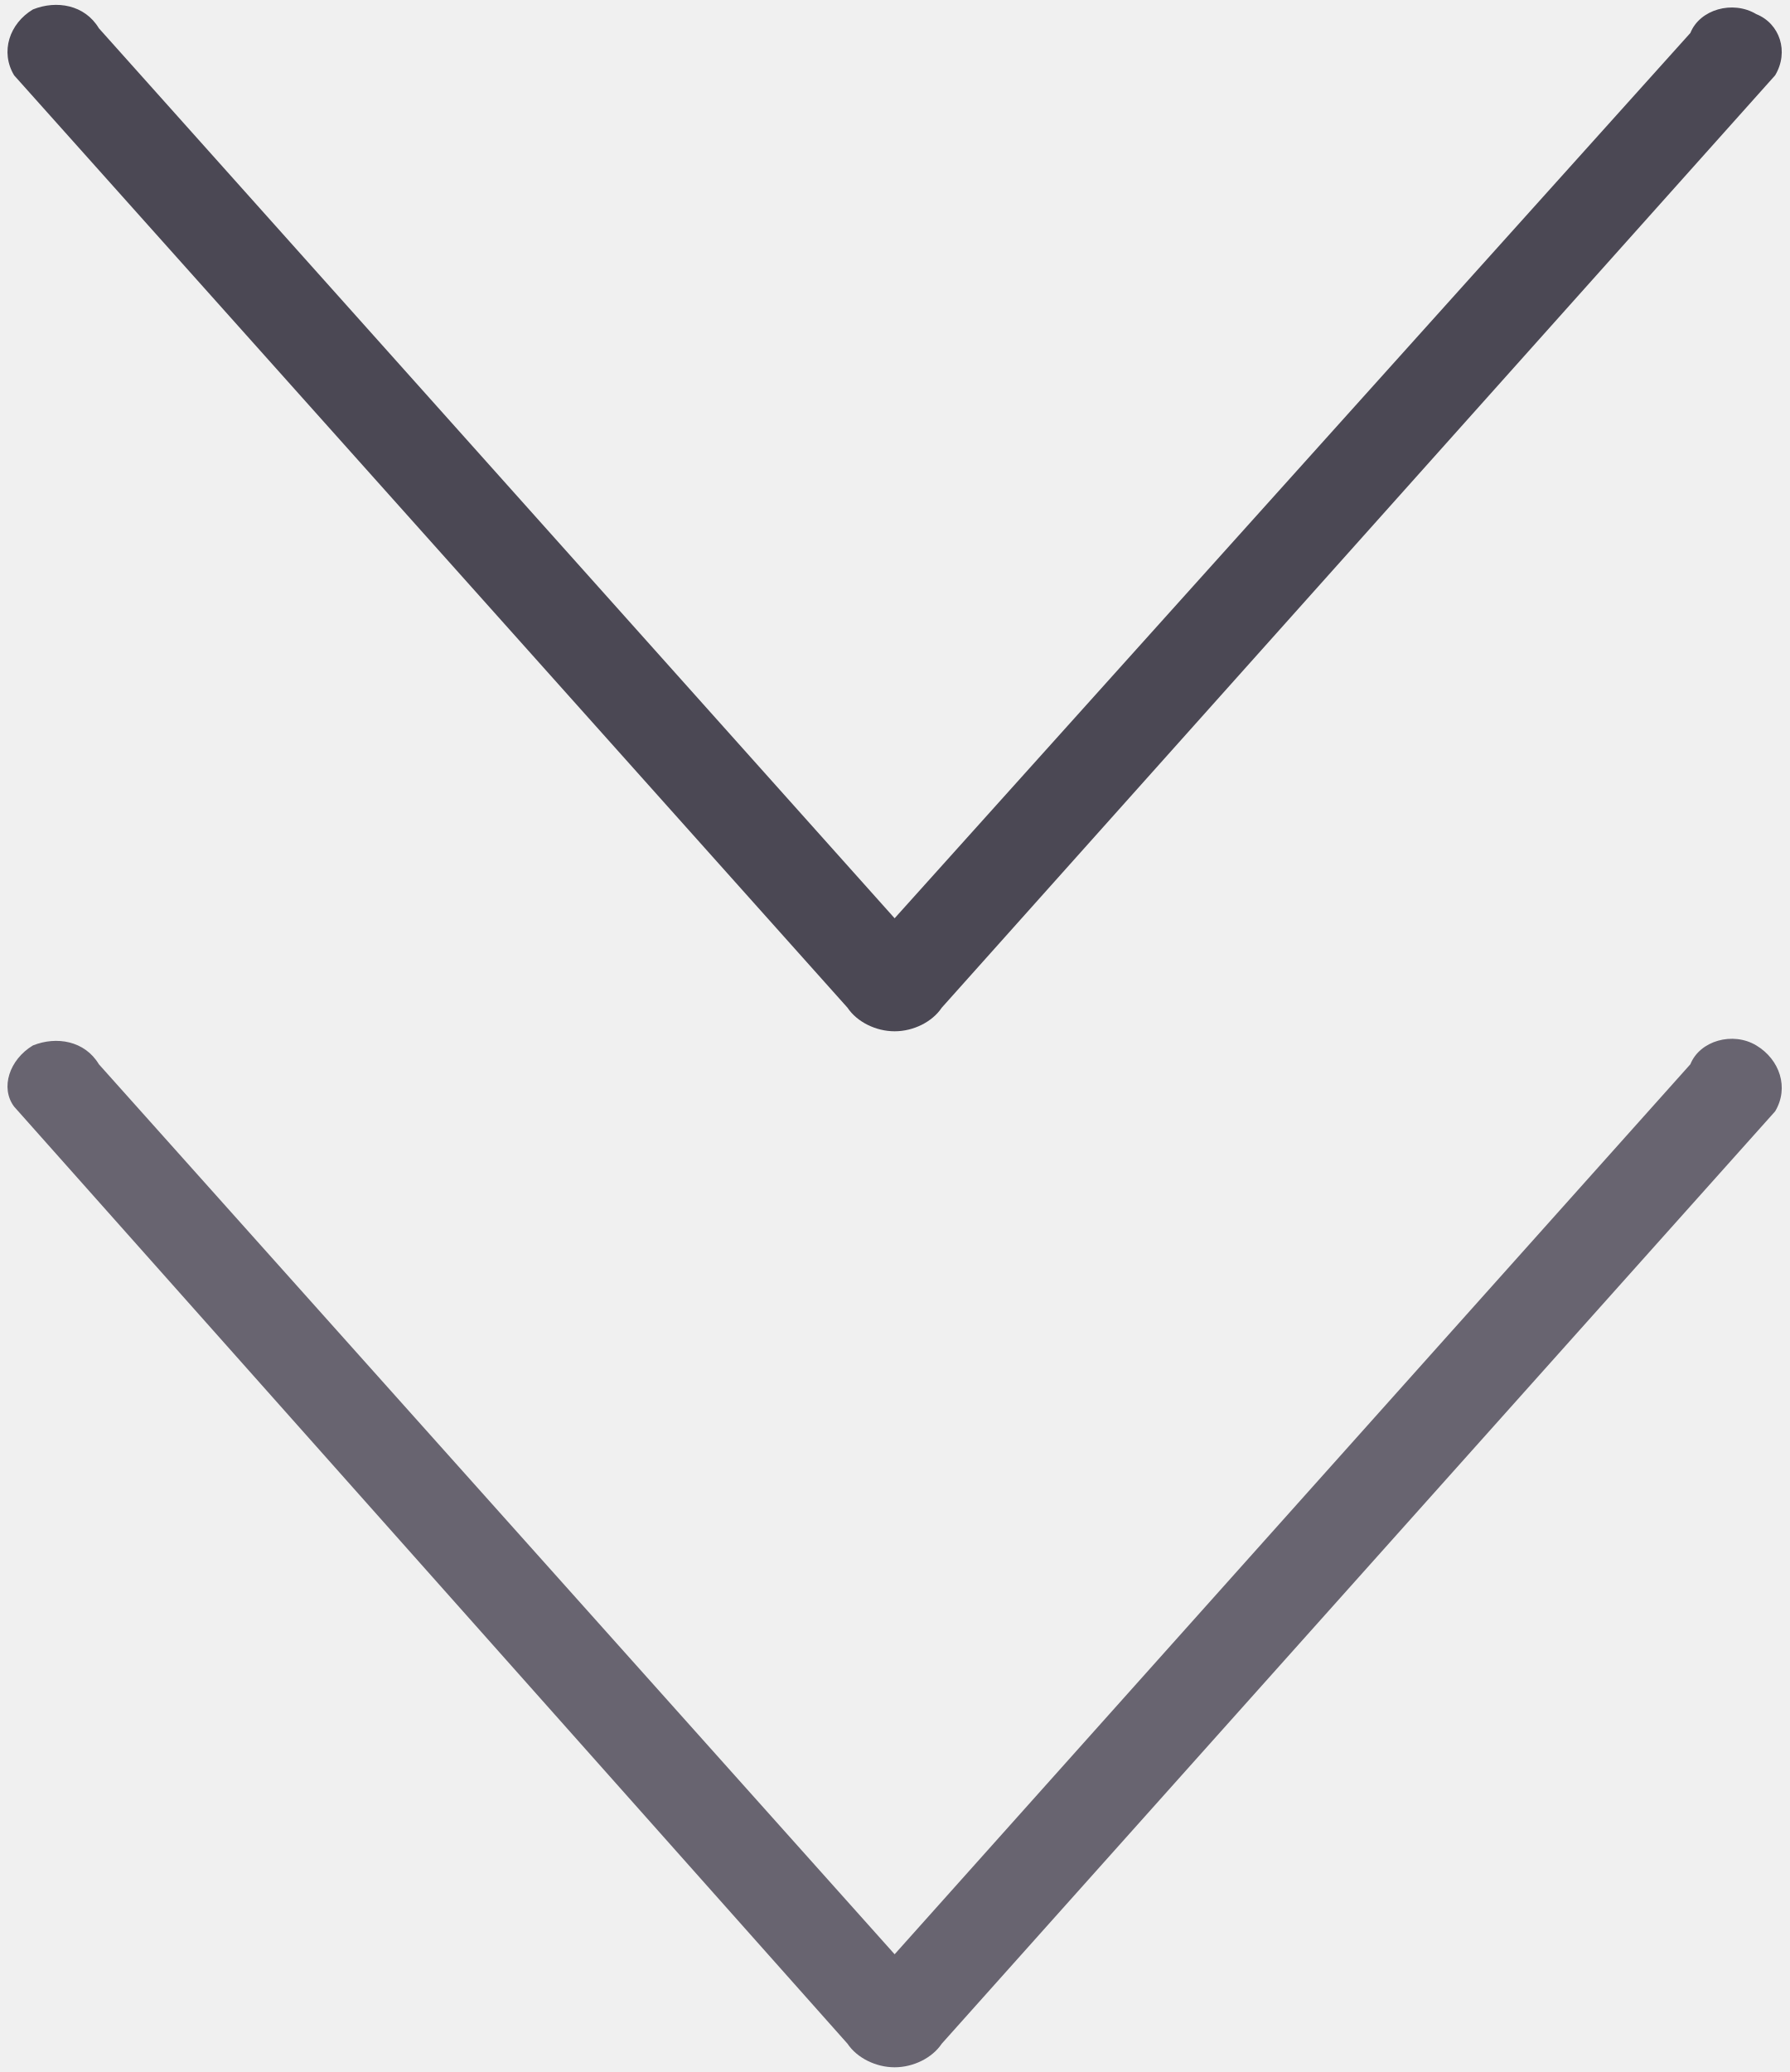
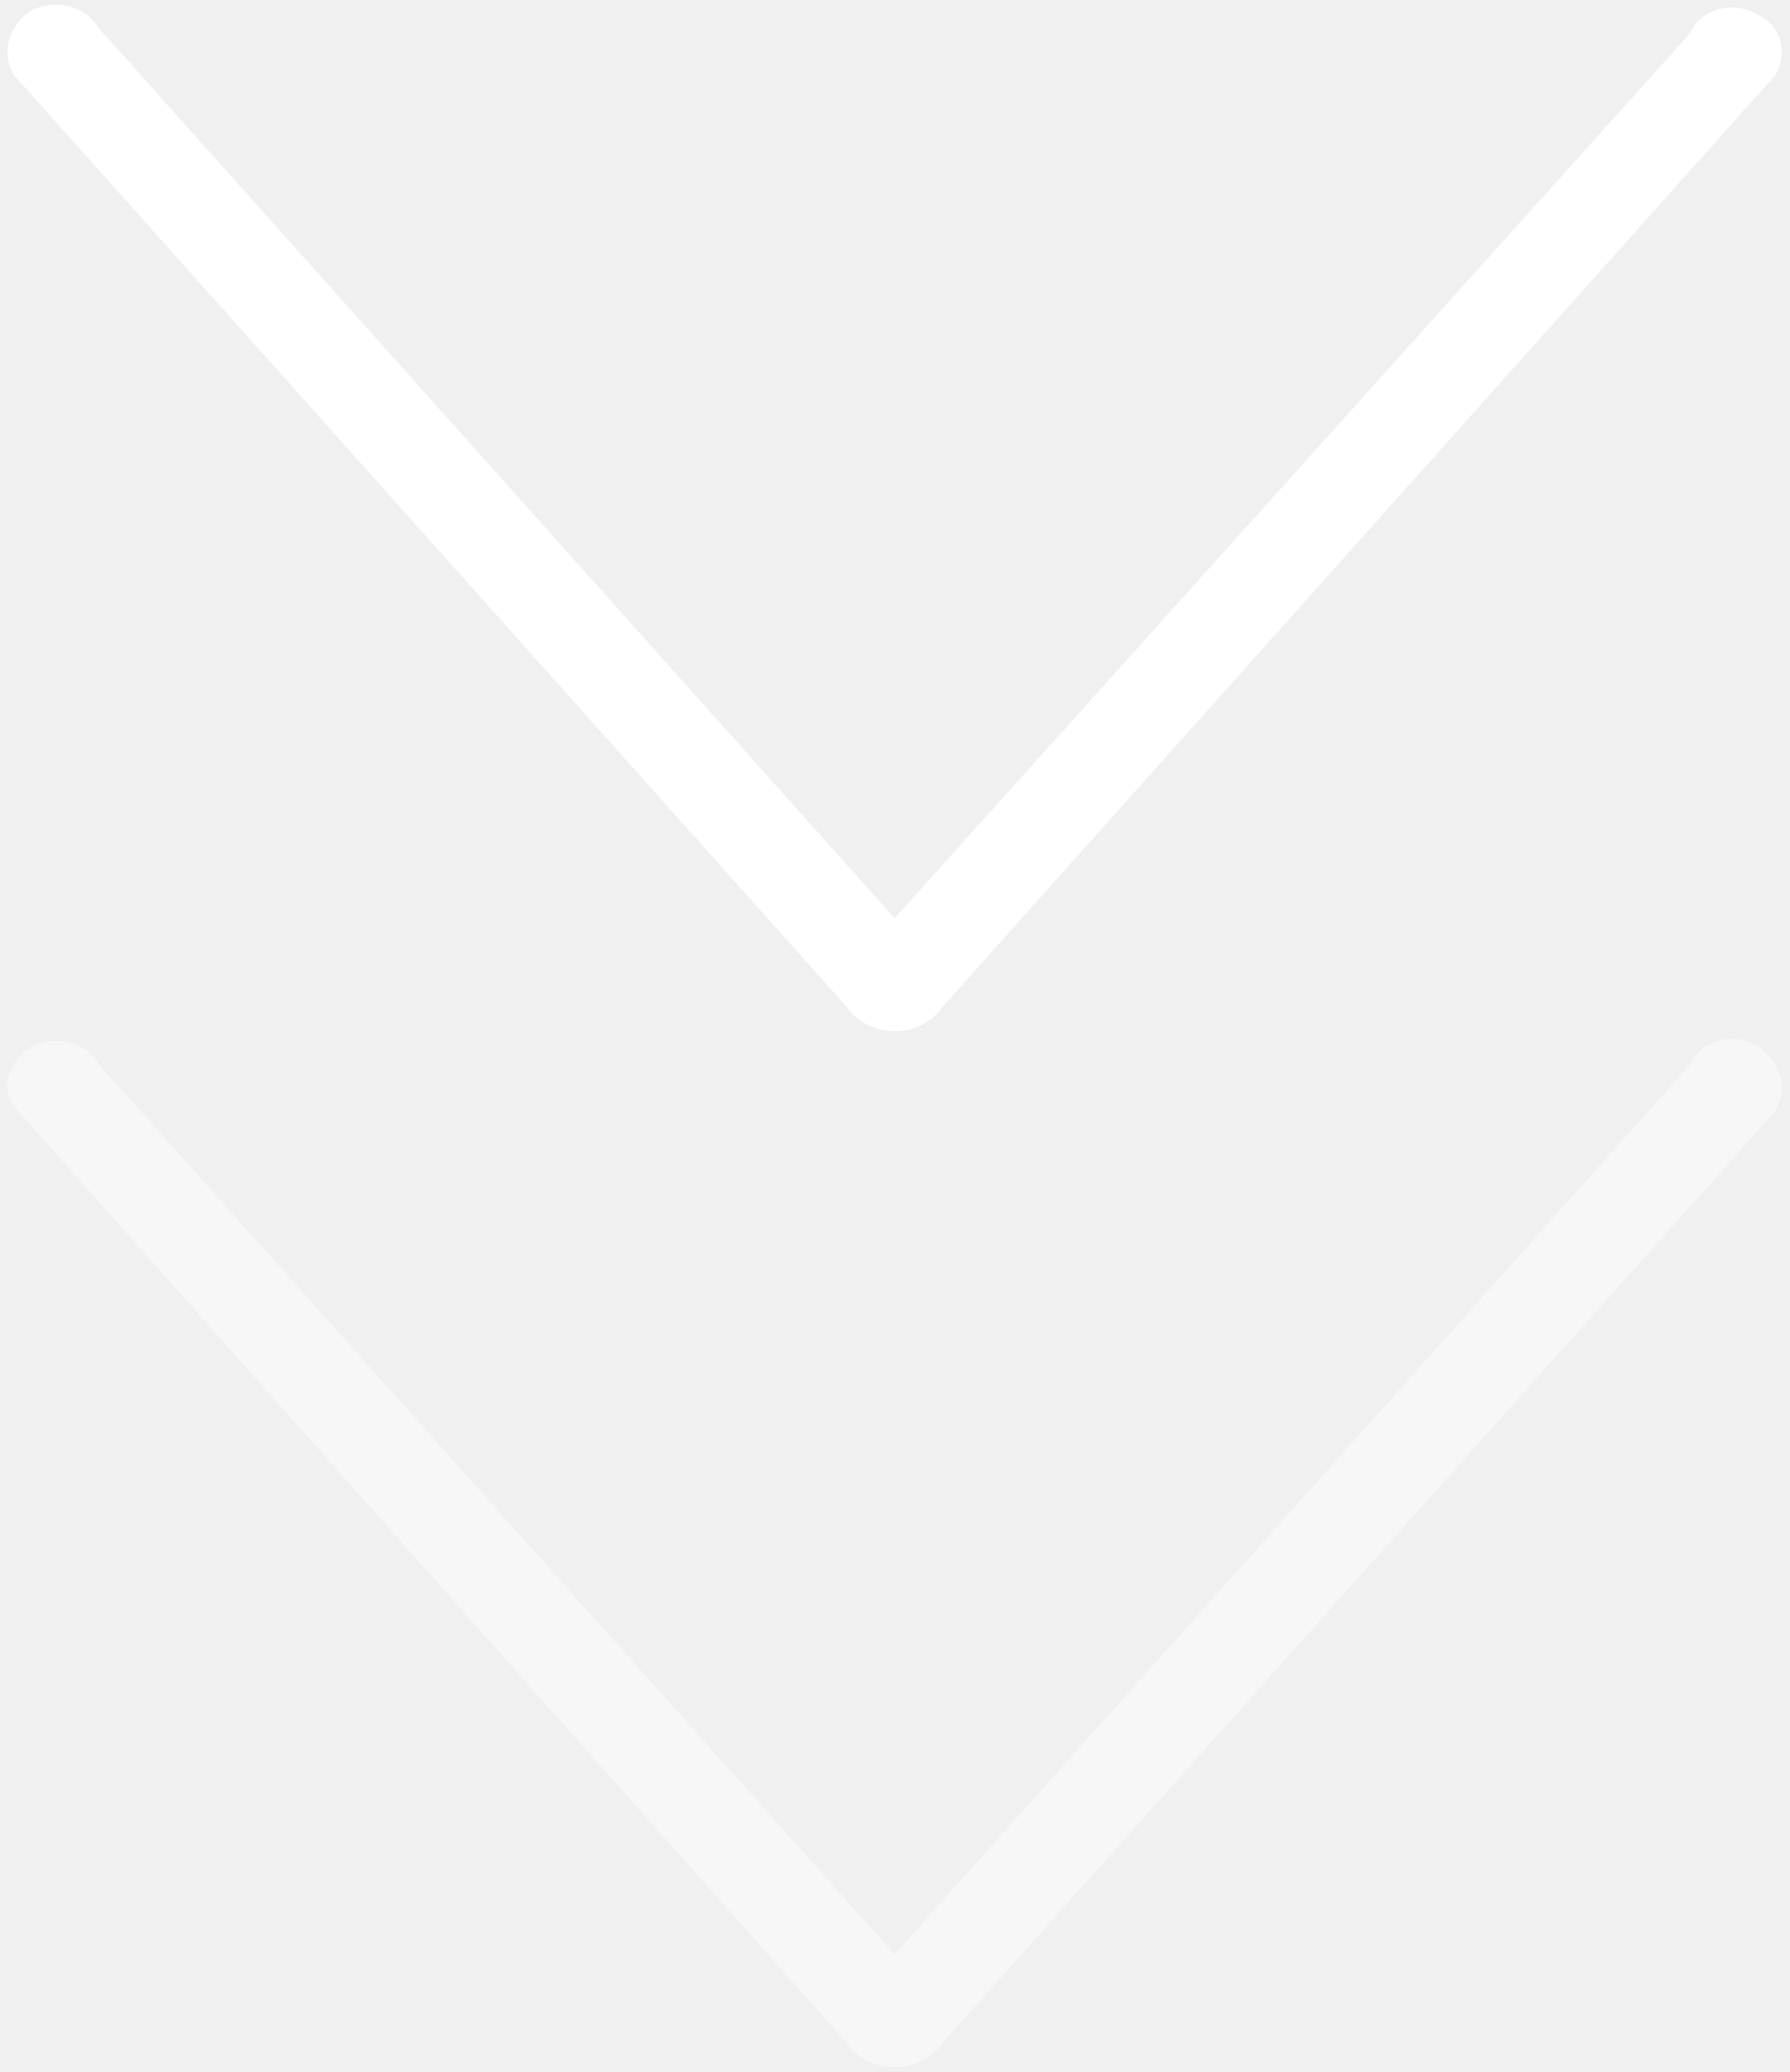
<svg xmlns="http://www.w3.org/2000/svg" version="1.1" id="Layer_1" x="0px" y="0px" width="38px" height="44px" viewBox="0 0 38 44" enable-background="new 0 0 38 44" xml:space="preserve">
-   <g>
-     <path fill-rule="evenodd" clip-rule="evenodd" fill="#686470" d="M37.3,22.2c-0.5-0.3-1.2-0.1-1.4,0.4L19,41.5L2.1,22.6   c-0.3-0.5-0.9-0.6-1.4-0.4c-0.5,0.3-0.7,0.9-0.4,1.3L18,43.4c0.2,0.3,0.6,0.5,1,0.5c0.4,0,0.8-0.2,1-0.5l17.7-19.8   C38,23.1,37.8,22.5,37.3,22.2z" />
-     <path fill-rule="evenodd" clip-rule="evenodd" fill="#4B4854" d="M18,21.4c0.2,0.3,0.6,0.5,1,0.5c0.4,0,0.8-0.2,1-0.5L37.7,1.6   c0.3-0.5,0.1-1.1-0.4-1.3c-0.5-0.3-1.2-0.1-1.4,0.4L19,19.5L2.1,0.6C1.8,0.1,1.2,0,0.7,0.2C0.2,0.5,0,1.1,0.3,1.6L18,21.4z" />
+   <defs id="defs4555" />
+   <g id="g4550">
+     <path fill-rule="evenodd" clip-rule="evenodd" fill="#686470" d="M37.3,22.2c-0.5-0.3-1.2-0.1-1.4,0.4L19,41.5L2.1,22.6   c-0.3-0.5-0.9-0.6-1.4-0.4c-0.5,0.3-0.7,0.9-0.4,1.3L18,43.4c0.2,0.3,0.6,0.5,1,0.5c0.4,0,0.8-0.2,1-0.5l17.7-19.8   C38,23.1,37.8,22.5,37.3,22.2z" id="path4546" style="fill:#ffffff;fill-opacity:1;opacity:0.459" />
+     <path fill-rule="evenodd" clip-rule="evenodd" fill="#4B4854" d="M18,21.4c0.2,0.3,0.6,0.5,1,0.5c0.4,0,0.8-0.2,1-0.5L37.7,1.6   c0.3-0.5,0.1-1.1-0.4-1.3c-0.5-0.3-1.2-0.1-1.4,0.4L19,19.5L2.1,0.6C1.8,0.1,1.2,0,0.7,0.2C0.2,0.5,0,1.1,0.3,1.6L18,21.4z" id="path4548" style="fill:#ffffff;fill-opacity:1" />
  </g>
</svg>
